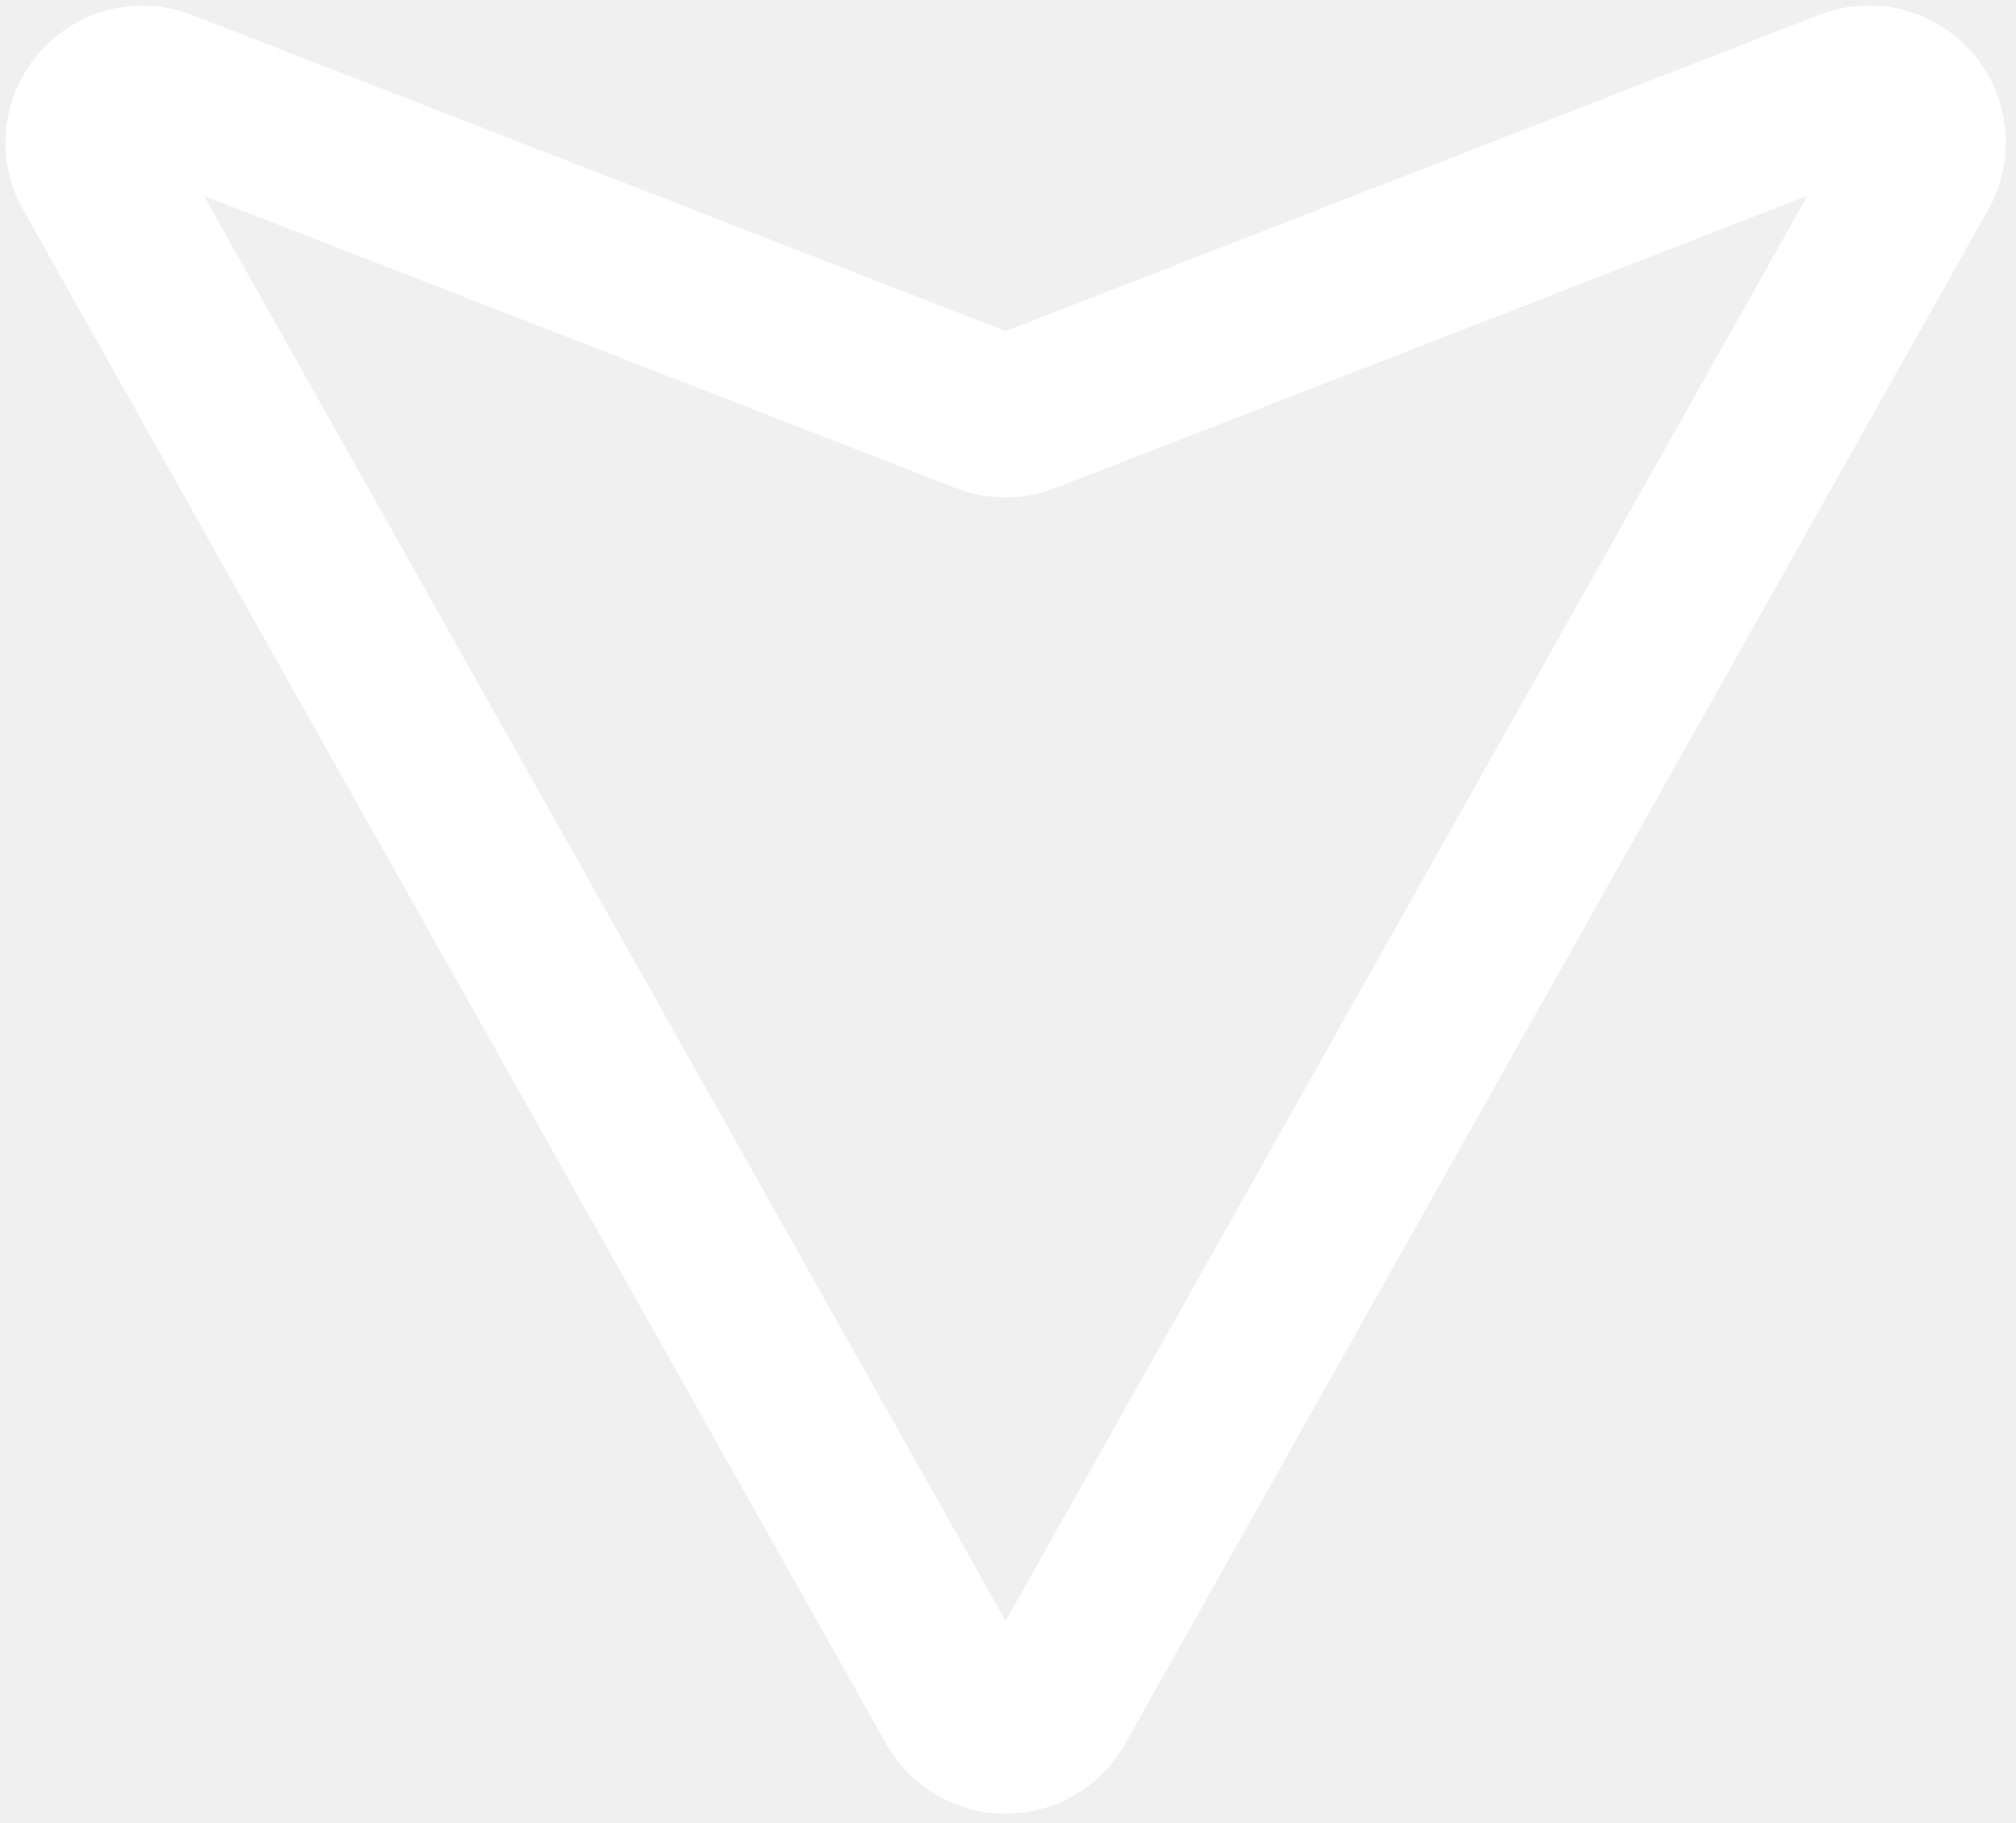
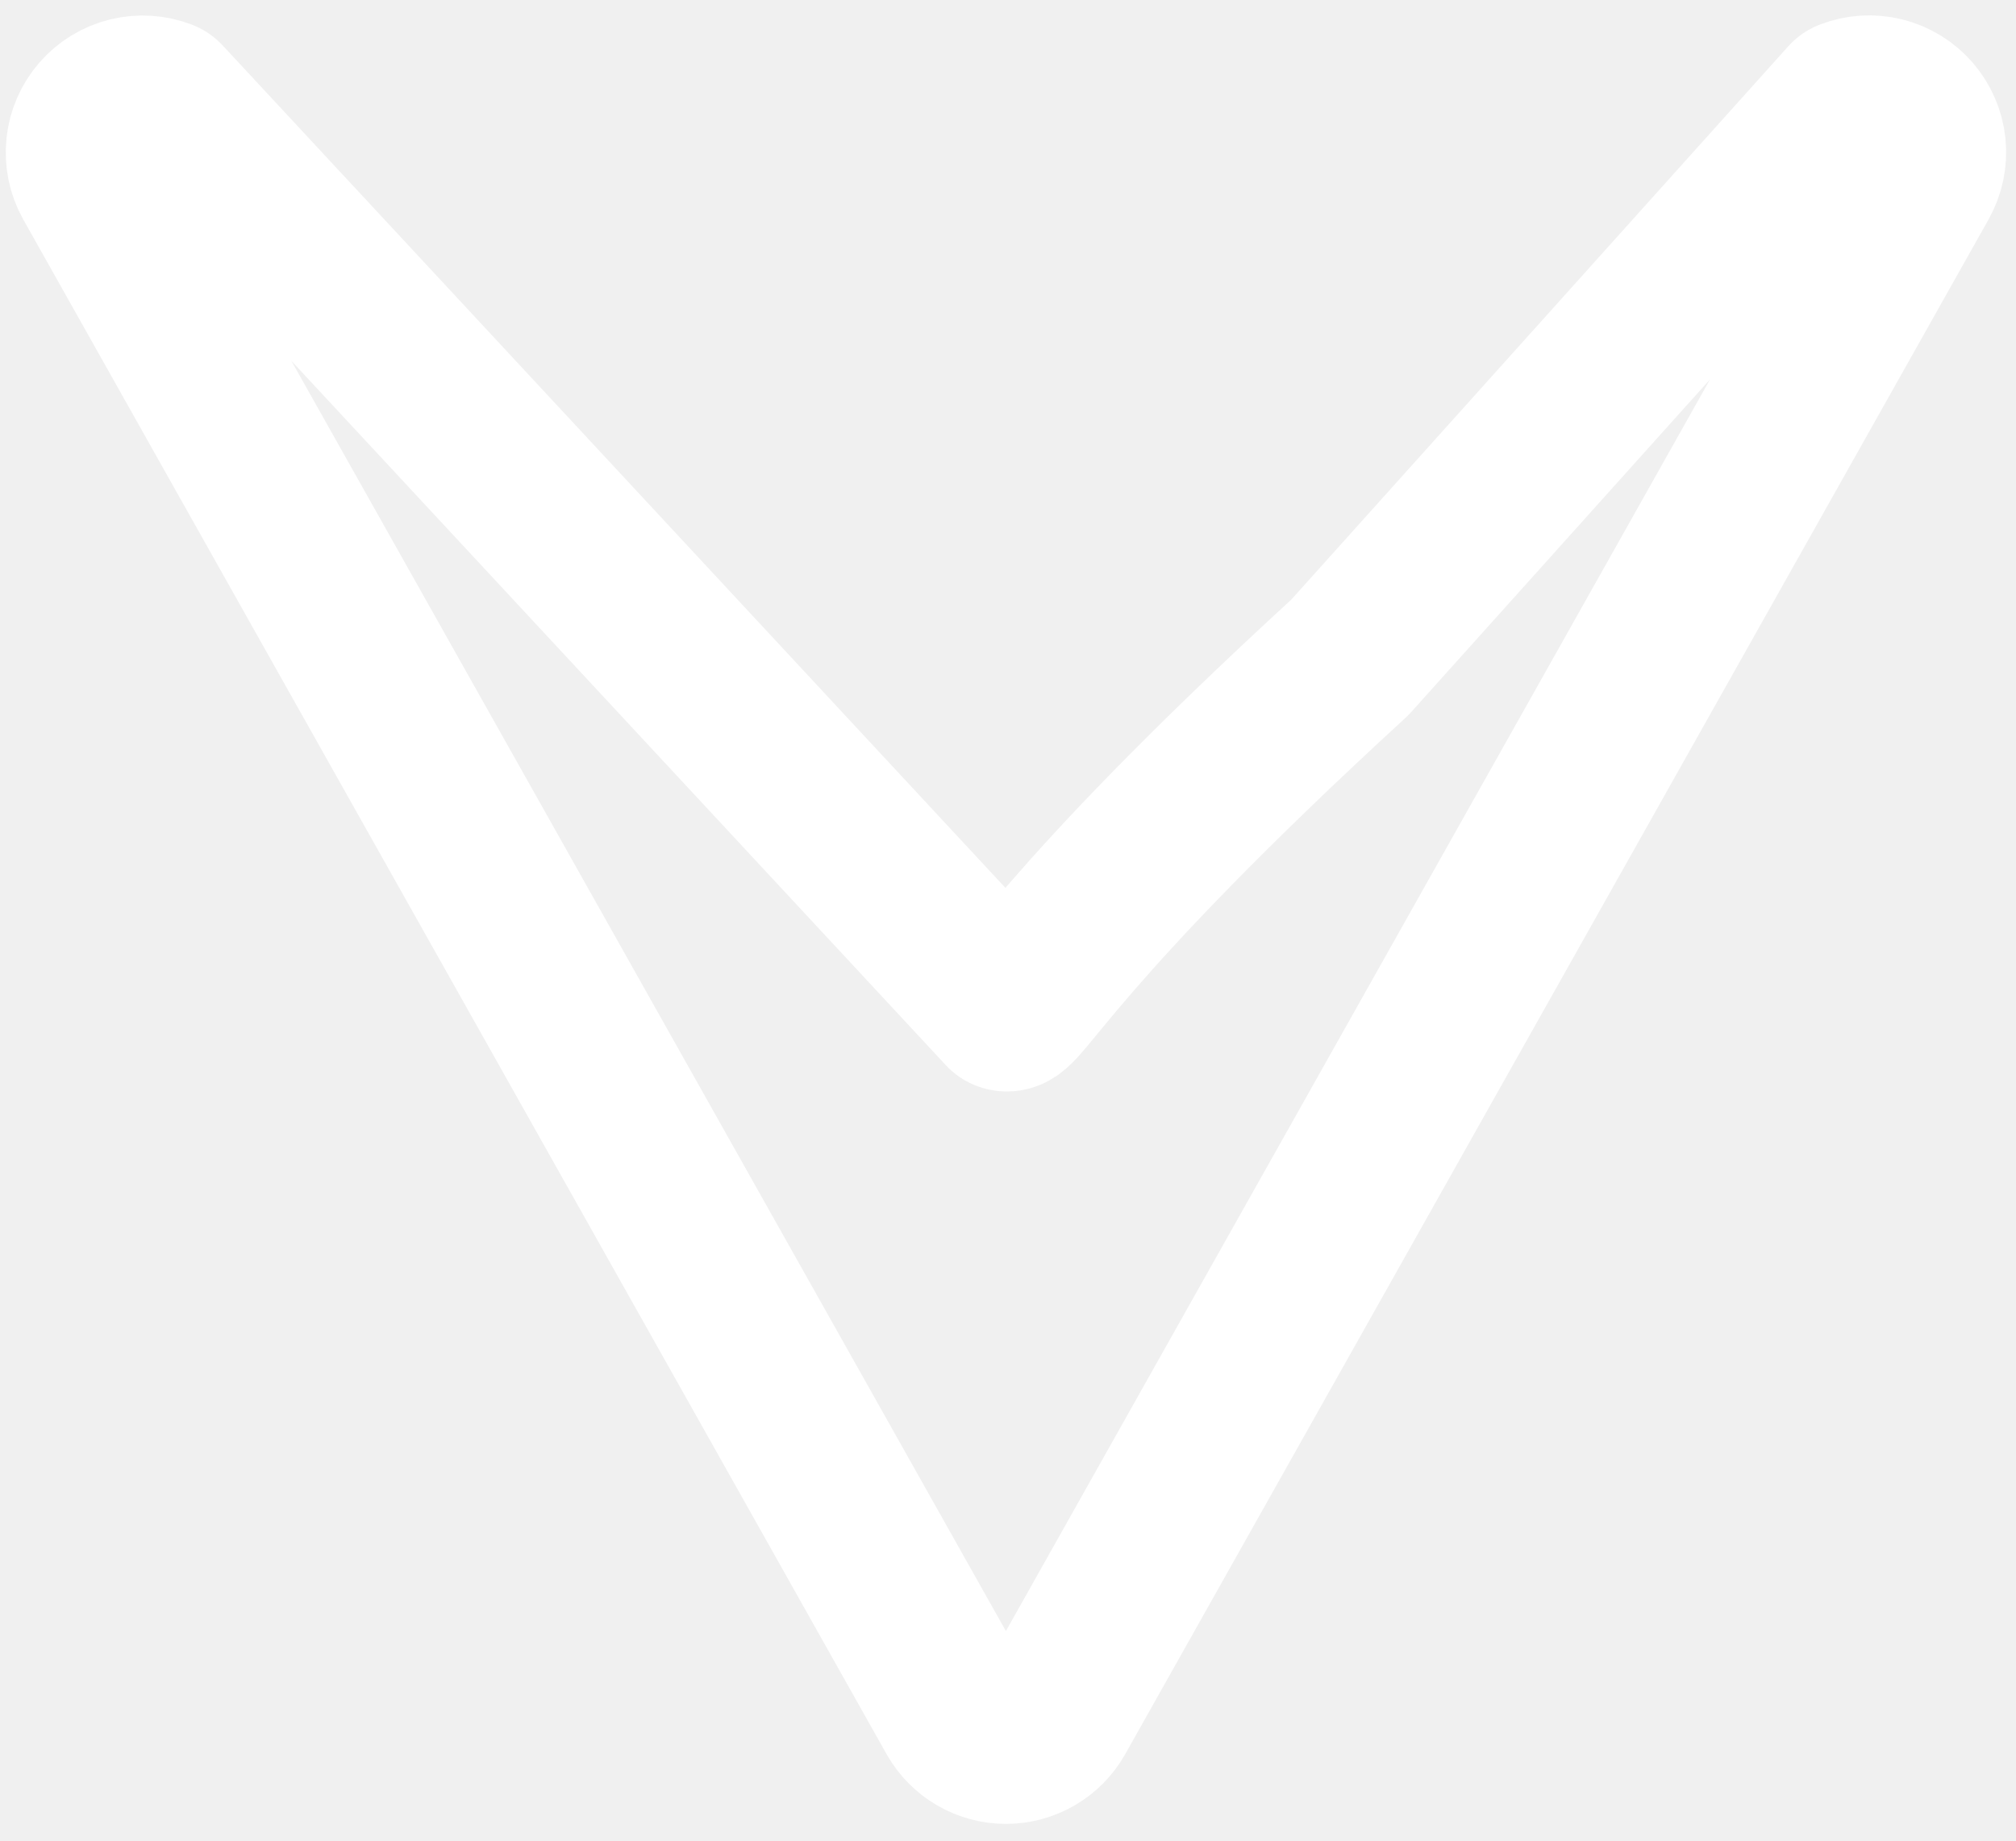
- <svg xmlns="http://www.w3.org/2000/svg" width="115" height="104" viewBox="0 0 115 104" fill="none">
-   <path d="M109.334 9.656L60.084 97.206C59.811 97.687 59.416 98.087 58.938 98.365C58.461 98.644 57.918 98.79 57.365 98.79C56.812 98.79 56.269 98.644 55.792 98.365C55.314 98.087 54.919 97.687 54.646 97.206L5.396 9.656C5.083 9.095 4.95 8.451 5.017 7.811C5.083 7.172 5.345 6.568 5.766 6.083C6.188 5.598 6.749 5.255 7.373 5.1C7.997 4.945 8.653 4.987 9.253 5.219L56.234 23.481C56.962 23.764 57.769 23.764 58.496 23.481L105.478 5.212C106.078 4.979 106.735 4.937 107.361 5.092C107.986 5.246 108.548 5.591 108.97 6.077C109.392 6.563 109.653 7.168 109.718 7.809C109.784 8.45 109.649 9.095 109.334 9.656Z" stroke="white" stroke-width="9.375" stroke-linecap="round" stroke-linejoin="round" />
+ <svg xmlns="http://www.w3.org/2000/svg" width="115" height="105" viewBox="0 0 115 105" fill="none">
+   <path d="M109.349 10.22L60.099 97.77C59.827 98.251 59.431 98.651 58.954 98.93C58.476 99.208 57.933 99.355 57.38 99.355C56.828 99.355 56.285 99.208 55.807 98.93C55.33 98.651 54.934 98.251 54.662 97.77L5.412 10.22C5.098 9.659 4.966 9.015 5.032 8.376C5.098 7.736 5.36 7.133 5.782 6.648C6.203 6.162 6.764 5.819 7.388 5.664C8.012 5.51 8.668 5.551 9.268 5.783L57.38 57.564C58.108 57.847 60.099 53 77 37.5L105.493 5.777C106.093 5.543 106.751 5.501 107.376 5.656C108.001 5.811 108.563 6.155 108.985 6.641C109.407 7.128 109.669 7.733 109.734 8.373C109.799 9.014 109.665 9.659 109.349 10.22Z" stroke="white" stroke-width="9.375" stroke-linecap="round" stroke-linejoin="round" />
</svg>
